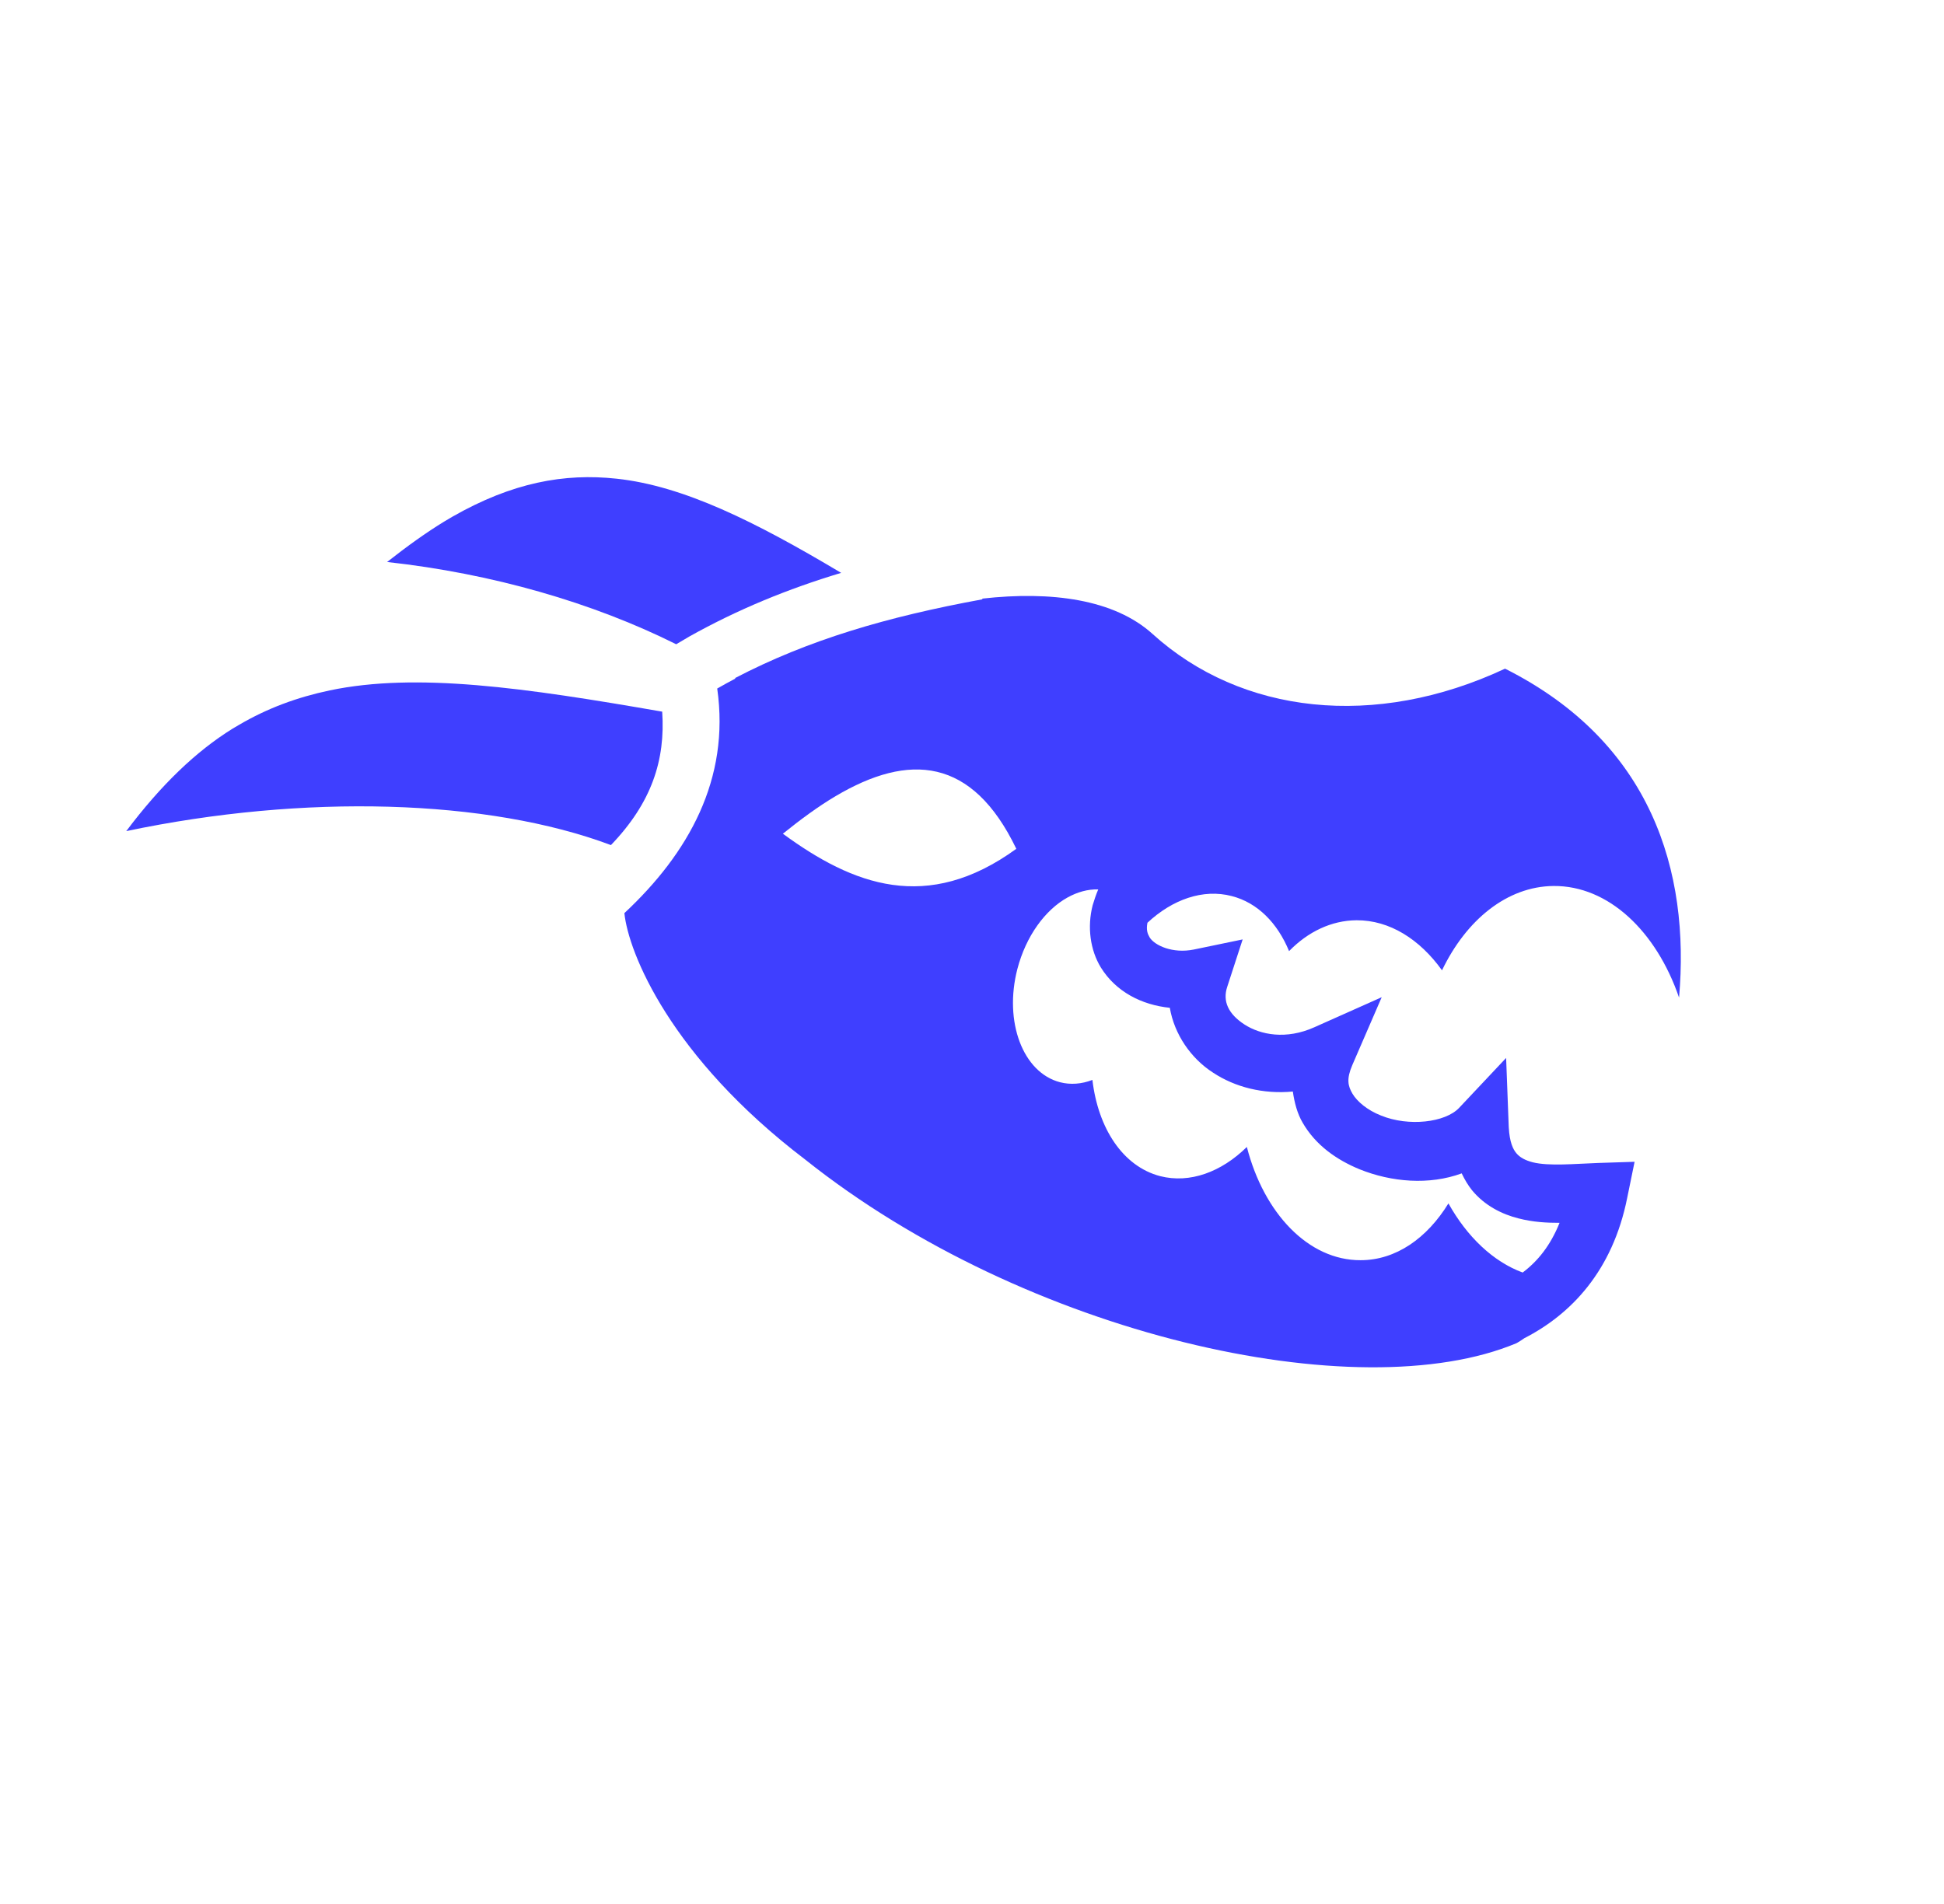
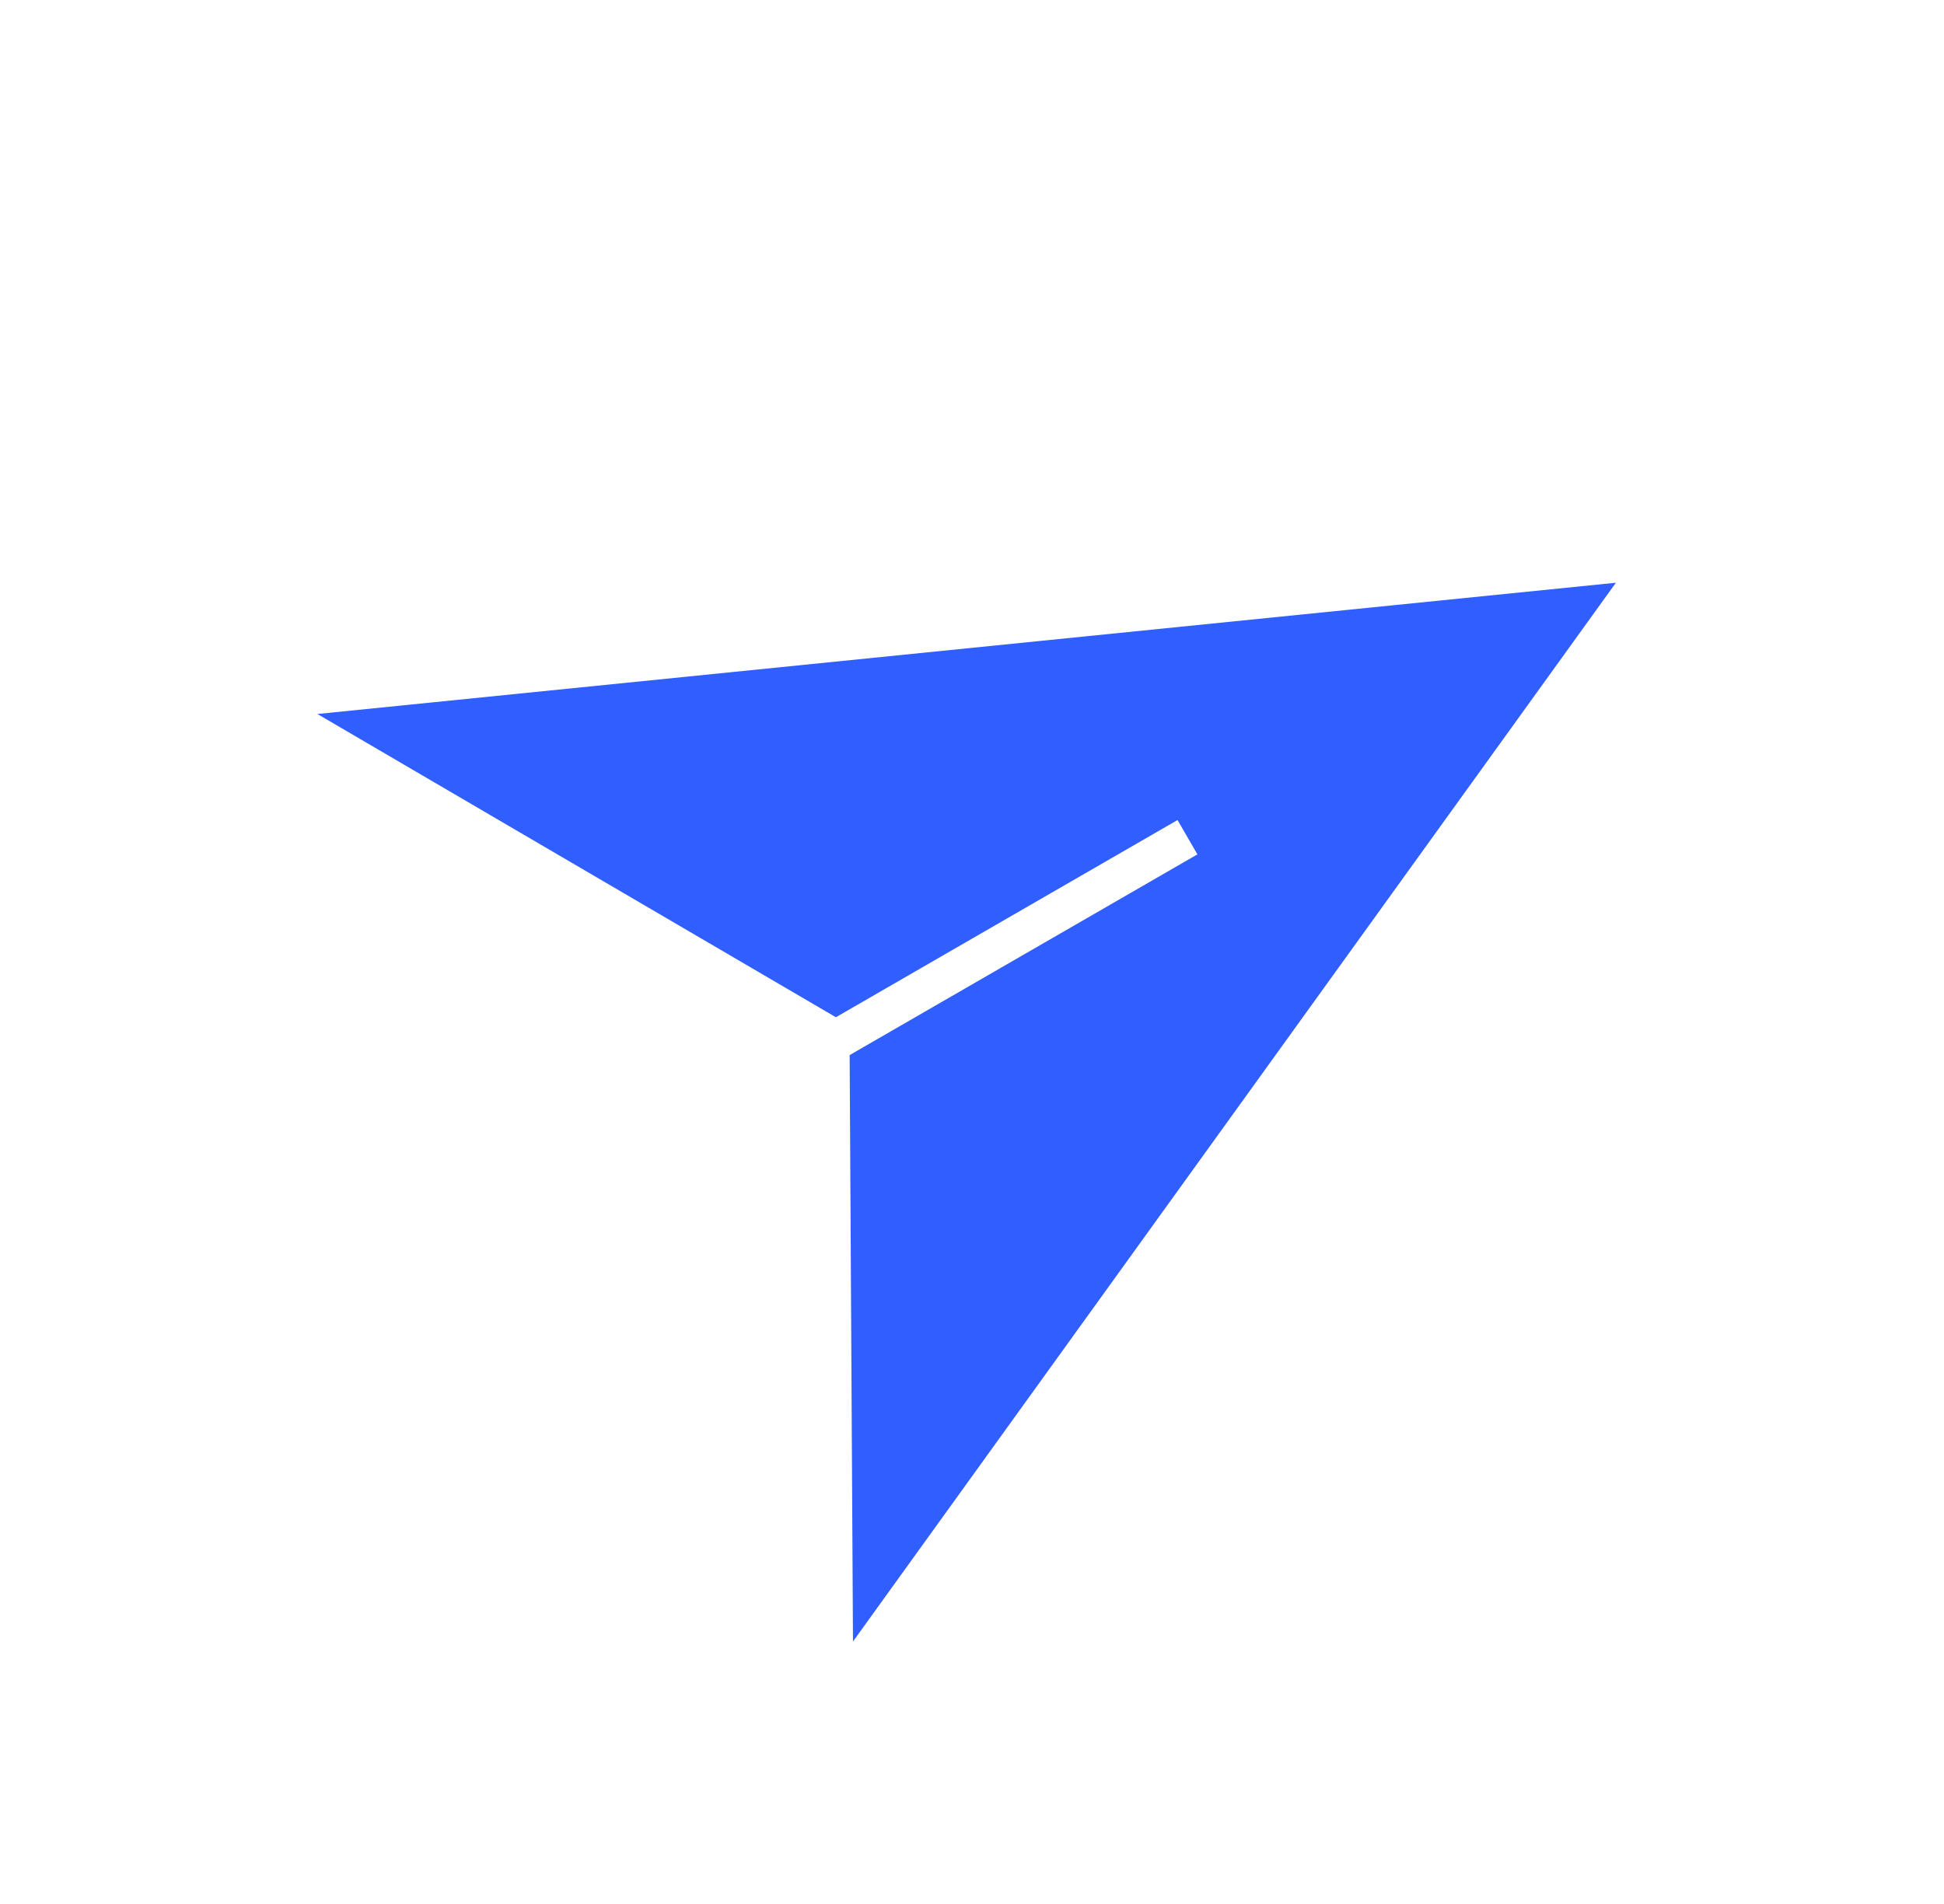
<svg xmlns="http://www.w3.org/2000/svg" width="49" height="48" viewBox="0 0 49 48" fill="none">
-   <path fill-rule="evenodd" clip-rule="evenodd" d="M20.296 29.233C25.847 33.659 34.223 35.543 38.227 33.861C38.287 33.826 38.354 33.786 38.423 33.736C39.594 33.136 40.647 32.046 41.016 30.193L41.201 29.289L40.277 29.319C39.706 29.339 39.044 29.404 38.635 29.302C38.433 29.249 38.31 29.177 38.223 29.075C38.136 28.973 38.05 28.797 38.029 28.412L37.963 26.671L36.777 27.931C36.428 28.299 35.507 28.408 34.809 28.123C34.46 27.986 34.204 27.766 34.09 27.572C33.975 27.377 33.935 27.202 34.086 26.851L34.827 25.14L33.13 25.897C32.42 26.216 31.773 26.091 31.365 25.826C30.958 25.56 30.813 25.239 30.933 24.879L31.322 23.683L30.091 23.938C29.555 24.047 29.105 23.833 28.98 23.636C28.925 23.542 28.887 23.447 28.922 23.263C29.553 22.675 30.324 22.401 31.046 22.59C31.699 22.756 32.202 23.273 32.492 23.978C32.967 23.49 33.56 23.204 34.195 23.2C35.027 23.197 35.787 23.68 36.347 24.462C36.959 23.188 37.988 22.347 39.157 22.336C40.54 22.324 41.747 23.474 42.322 25.15C42.6 21.969 41.633 18.716 37.936 16.857C34.654 18.394 31.285 18.004 29.054 15.985C28.089 15.108 26.502 14.896 24.76 15.091L24.762 15.109C22.358 15.55 20.377 16.13 18.524 17.096L18.539 17.105C18.381 17.189 18.224 17.272 18.078 17.358C18.404 19.642 17.355 21.511 15.738 23.02C15.839 24.012 16.892 26.643 20.296 29.233ZM25.617 21.399C24.507 19.09 22.913 18.972 21.059 20.073C20.634 20.325 20.195 20.646 19.733 21.018C21.502 22.315 23.368 23.031 25.617 21.399ZM27.682 22.422C27.418 22.415 27.156 22.488 26.906 22.627C26.345 22.939 25.862 23.595 25.644 24.427C25.299 25.76 25.783 27.038 26.717 27.283C26.982 27.352 27.265 27.33 27.535 27.225C27.678 28.442 28.299 29.404 29.243 29.651C29.992 29.842 30.787 29.546 31.428 28.915C31.857 30.586 32.98 31.776 34.295 31.77C35.183 31.77 35.969 31.217 36.509 30.338C36.98 31.181 37.635 31.806 38.38 32.081C38.765 31.791 39.08 31.398 39.31 30.828C38.987 30.829 38.636 30.81 38.275 30.716C37.865 30.614 37.423 30.396 37.103 30.006C37 29.877 36.917 29.736 36.843 29.581C36.026 29.882 35.073 29.802 34.272 29.479C33.693 29.242 33.16 28.87 32.834 28.303C32.7 28.075 32.628 27.801 32.587 27.518C31.839 27.588 31.132 27.409 30.575 27.041C30.011 26.678 29.6 26.071 29.486 25.407C28.78 25.335 28.128 25.005 27.747 24.389C27.48 23.951 27.4 23.374 27.541 22.822C27.58 22.69 27.626 22.555 27.682 22.422Z" fill="#3F3FFF" />
-   <path fill-rule="evenodd" clip-rule="evenodd" d="M11.207 13.142C10.745 13.423 10.266 13.768 9.757 14.168C12.405 14.459 14.945 15.193 17.044 16.242L17.376 16.046C18.597 15.363 19.854 14.848 21.202 14.442C19.031 13.147 17.228 12.249 15.543 12.068C14.221 11.925 12.909 12.165 11.4 13.028L11.207 13.142ZM6.011 18.282L5.865 18.368C4.945 18.938 4.062 19.783 3.182 20.953C7.666 20.008 12.3 20.141 15.399 21.305C16.422 20.241 16.775 19.165 16.691 17.941C13.212 17.335 10.499 16.947 8.311 17.405C7.498 17.577 6.744 17.85 6.011 18.282Z" fill="#3F3FFF" />
+   <path fill-rule="evenodd" clip-rule="evenodd" d="M21.5 41.383L40.73 14.691L8 18L21.069 25.645L29.681 20.673L30.181 21.539L21.416 26.599L21.5 41.383Z" fill="#315FFF" />
</svg>
